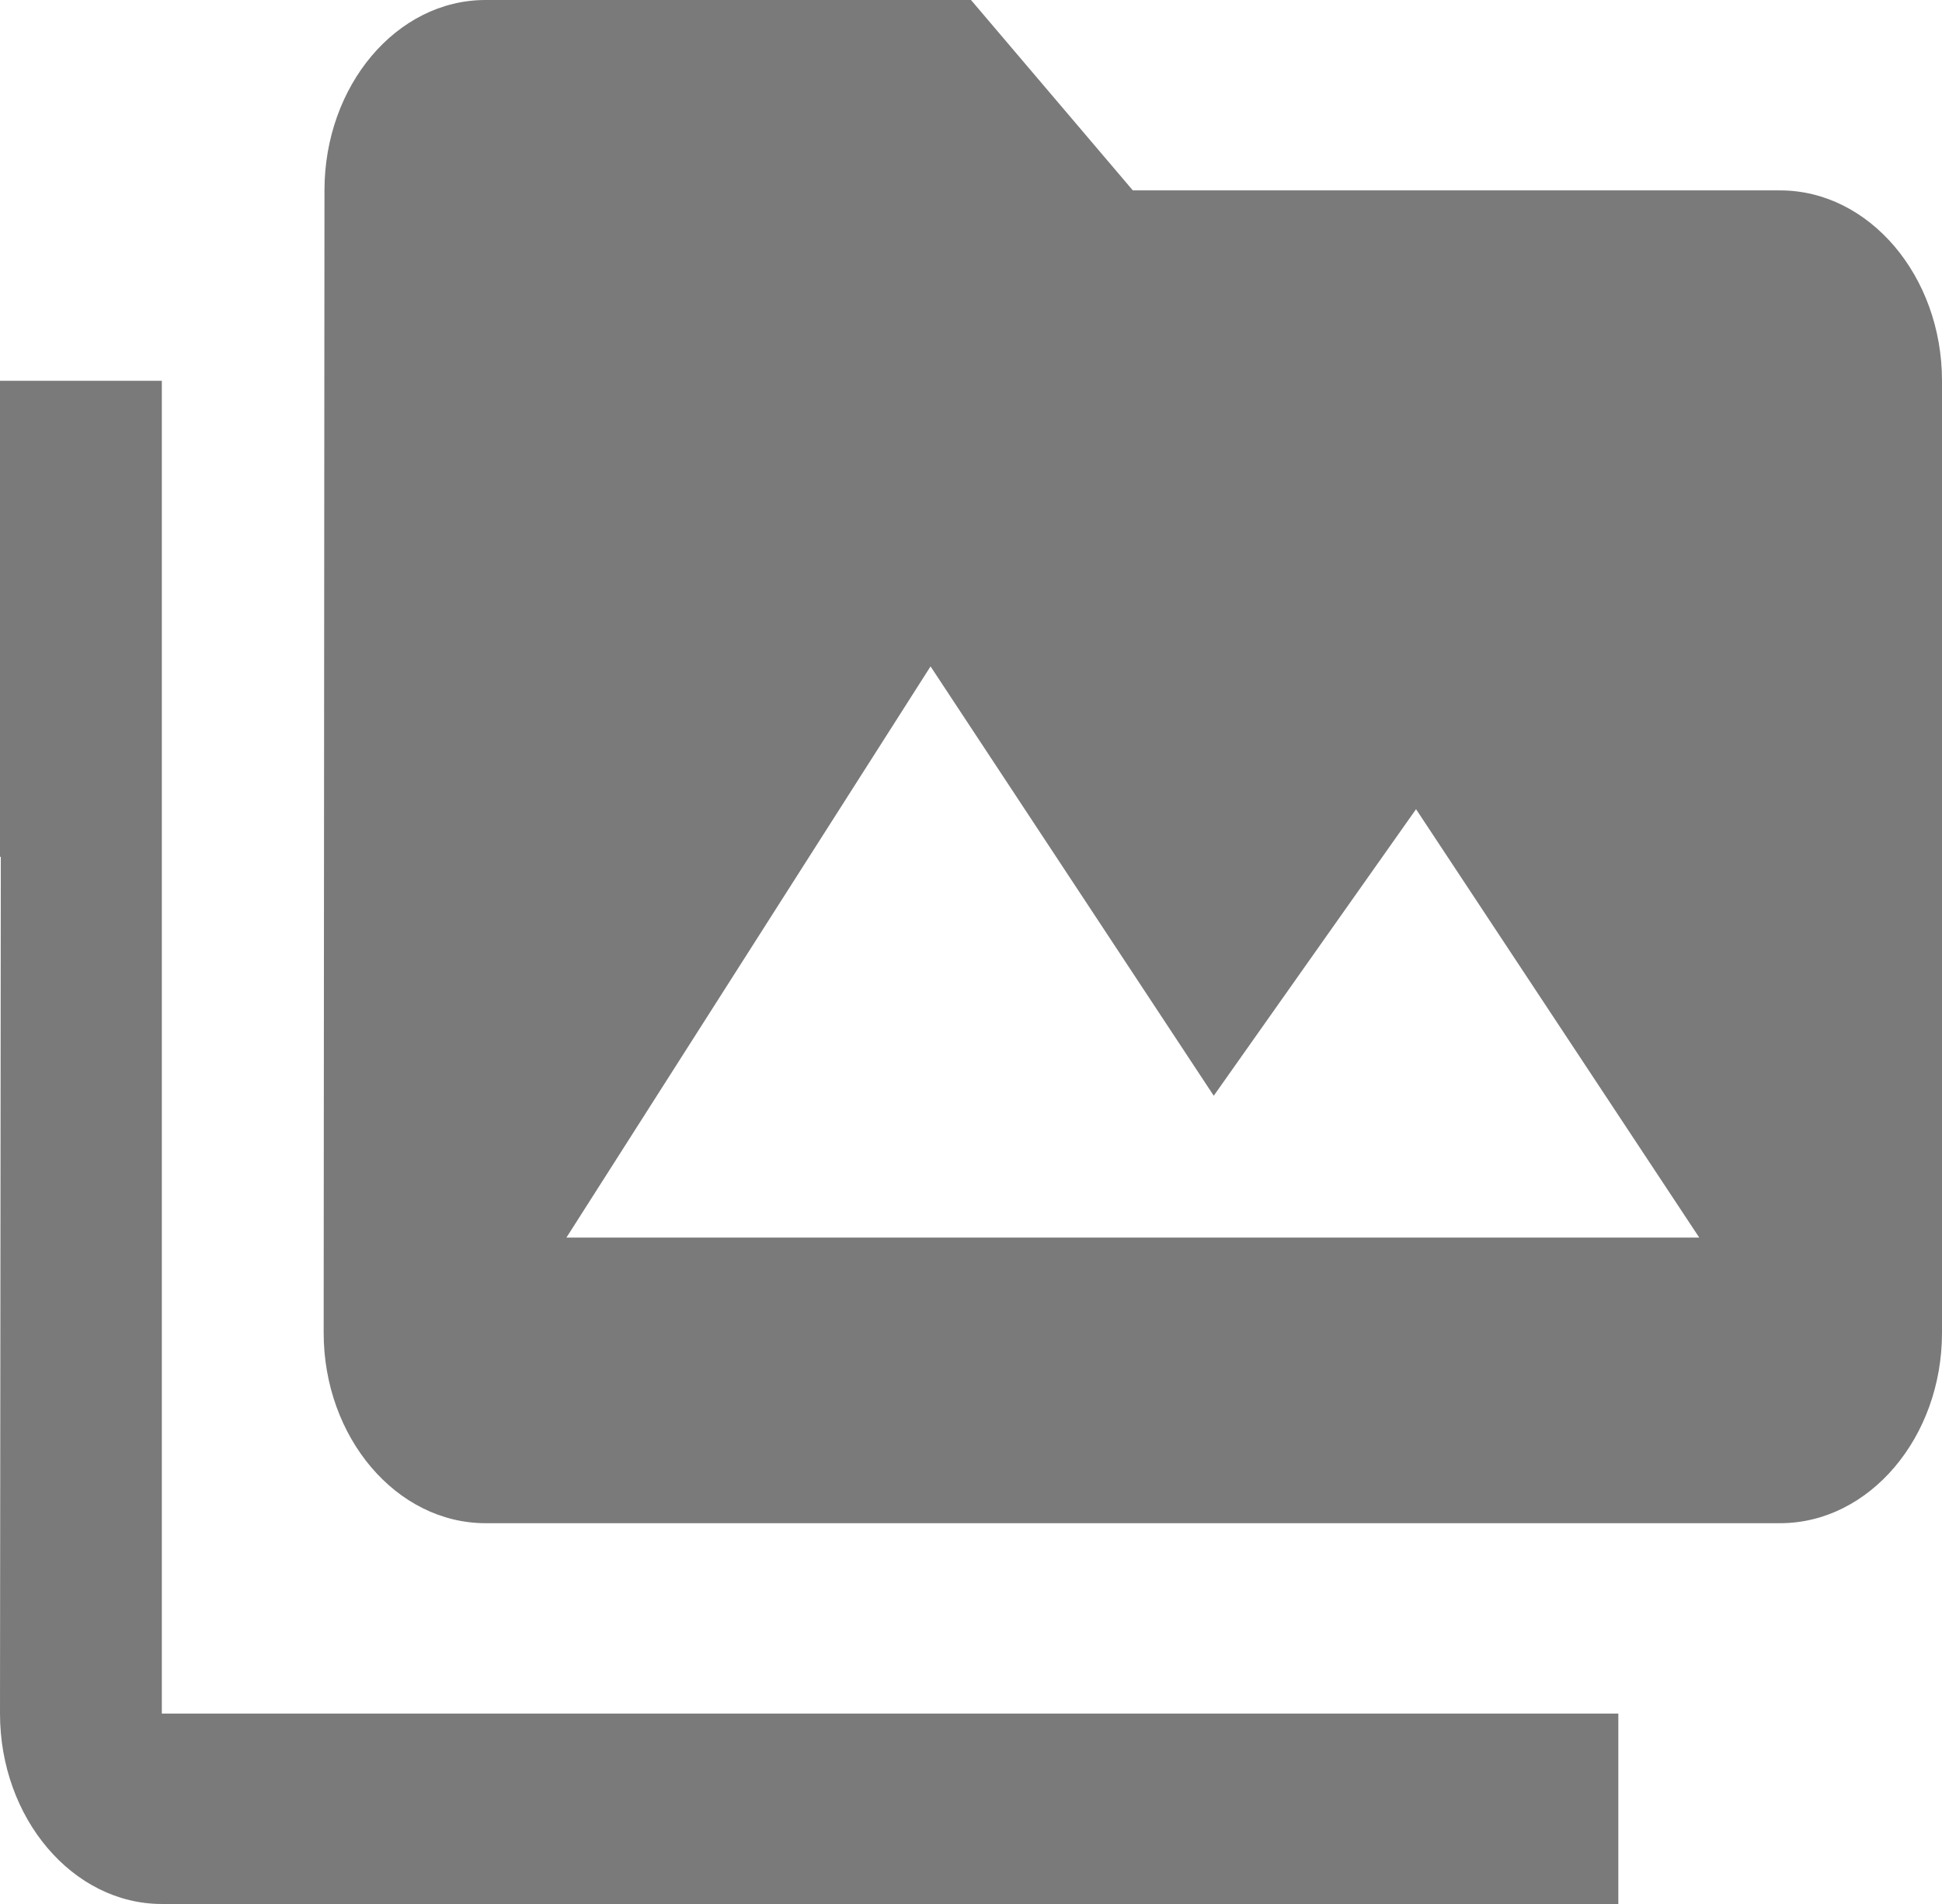
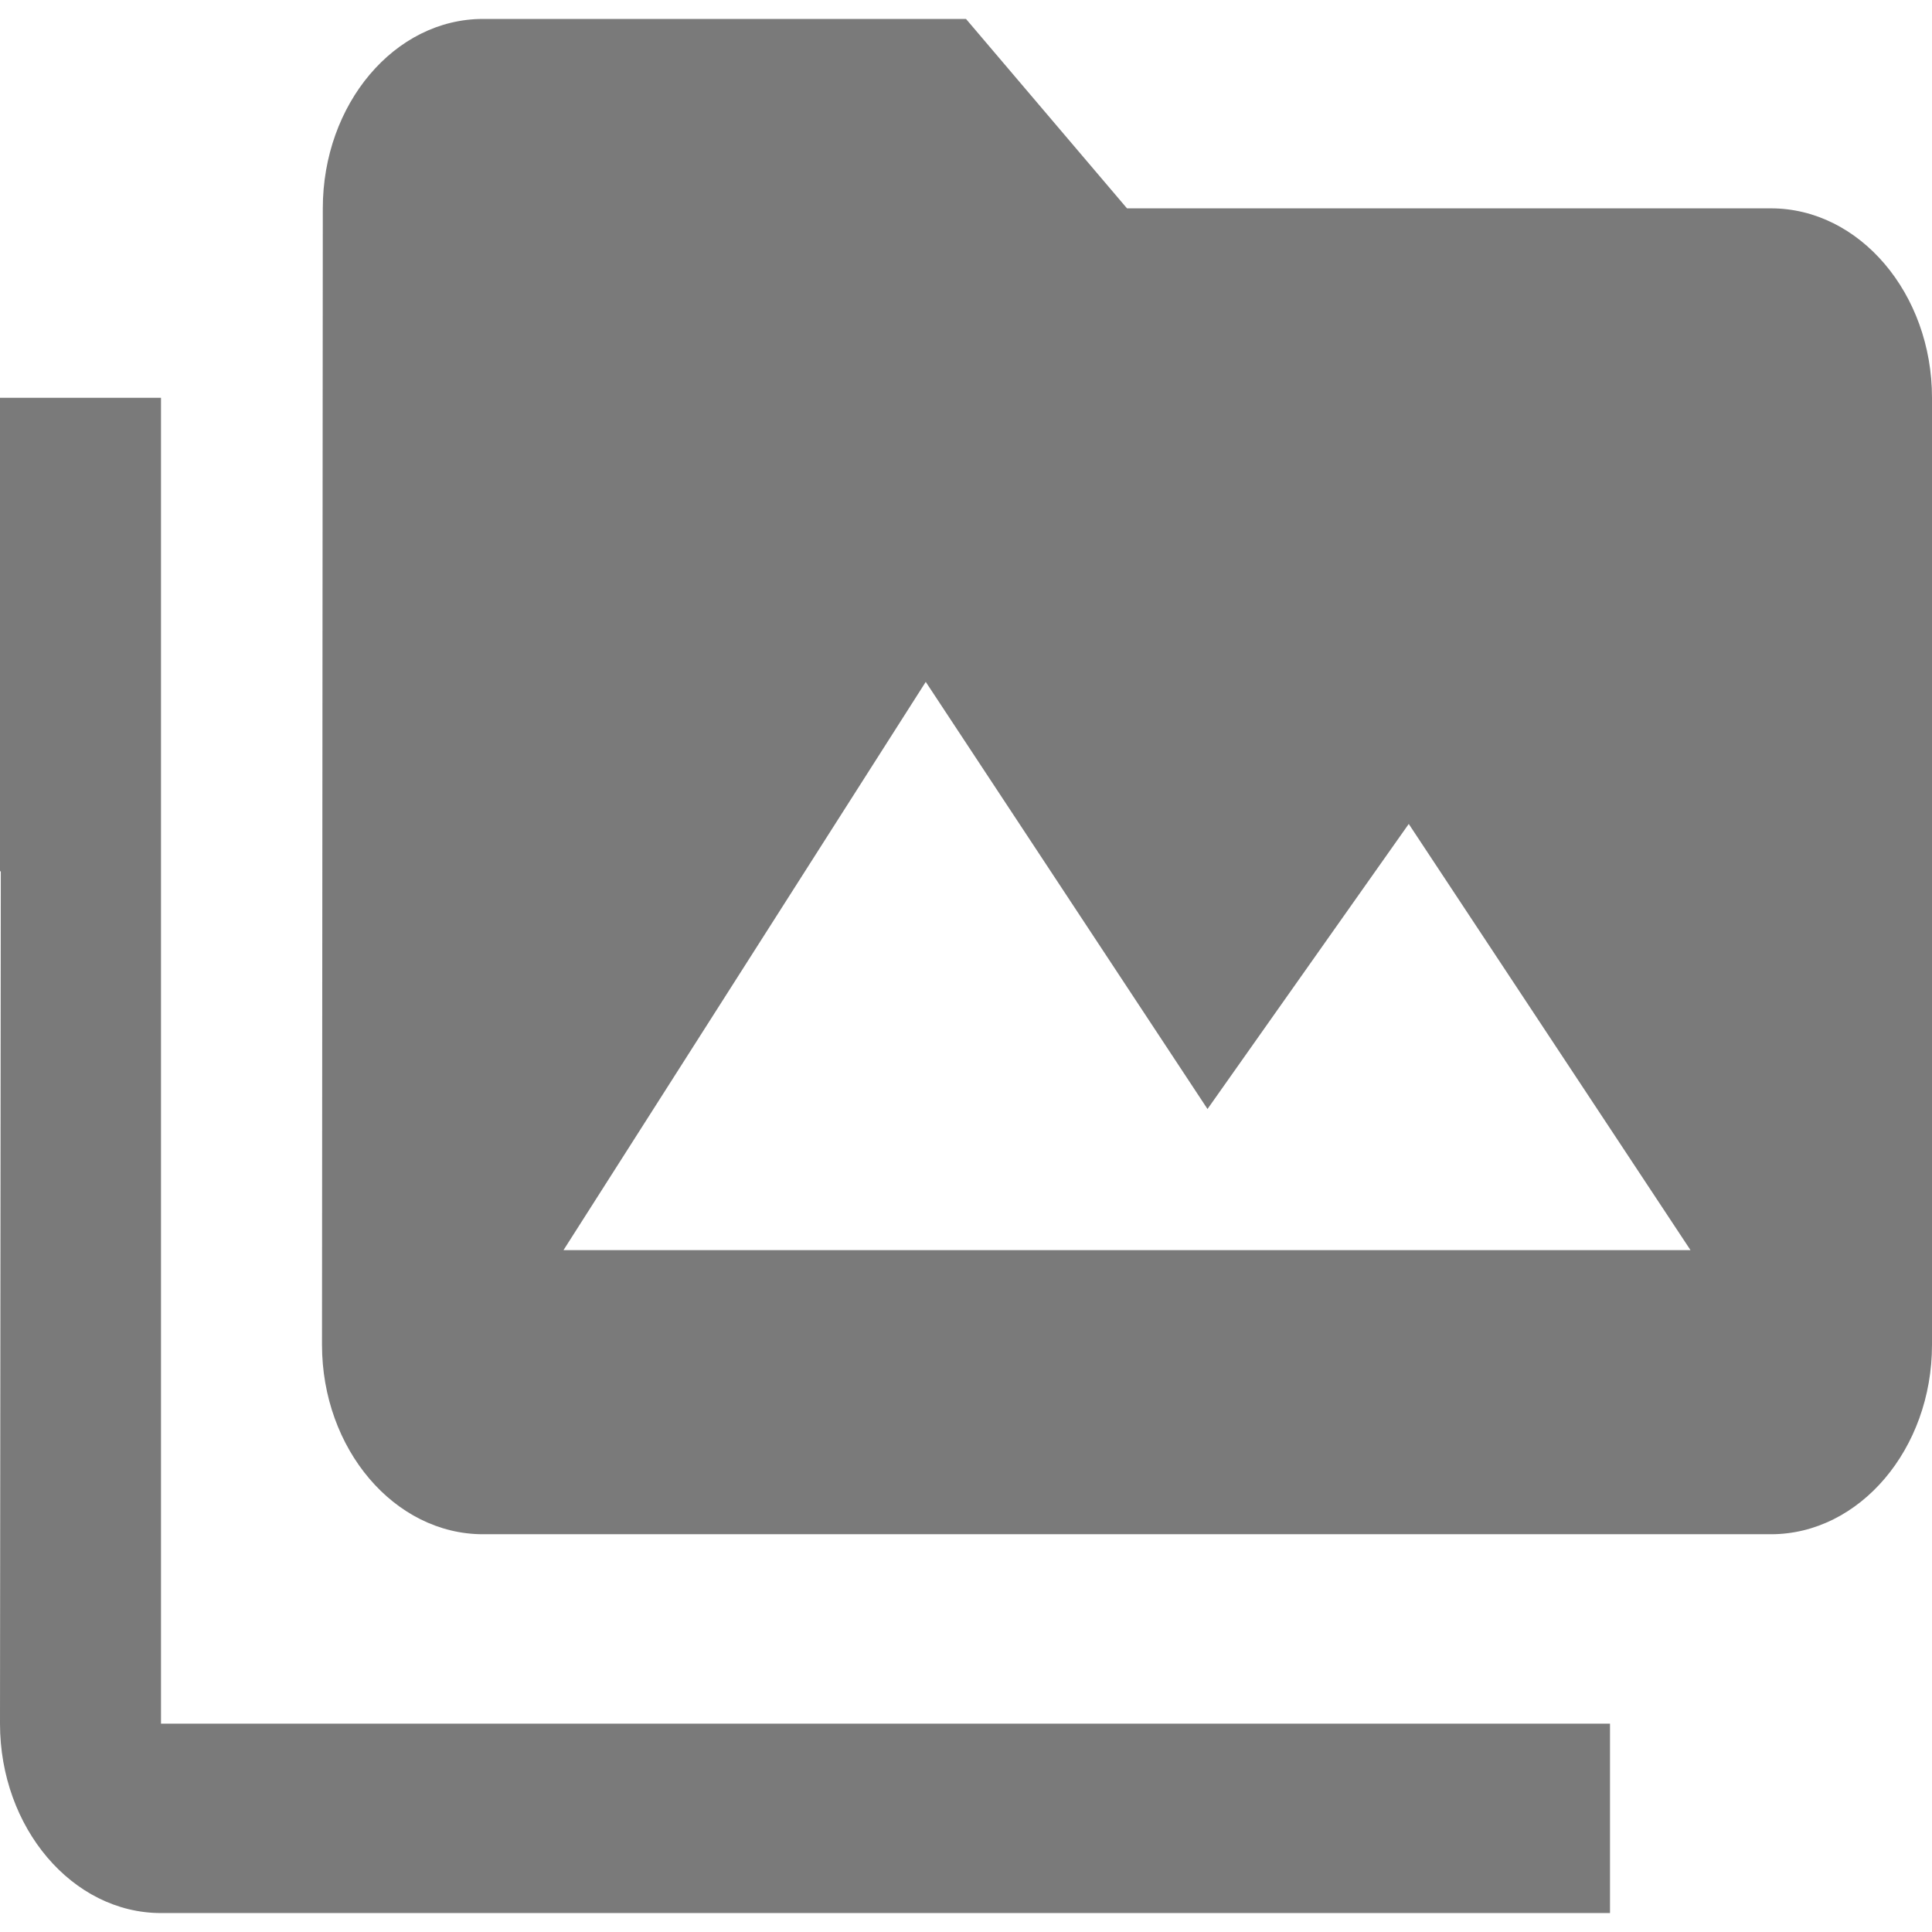
- <svg xmlns="http://www.w3.org/2000/svg" width="204" height="200" viewBox="0 0 204 200">
+ <svg xmlns="http://www.w3.org/2000/svg" width="17" height="17" viewBox="0 0 204 200">
  <defs>
    <style>.a{fill:#7a7a7a;}</style>
  </defs>
  <path class="a" d="M17,42H0V92H.085L0,182c0,11,7.65,20,17,20H170V182H17ZM187,22H119L102,2H51c-9.35,0-16.915,9-16.915,20L34,142c0,11,7.65,20,17,20H187c9.35,0,17-9,17-20V42C204,31,196.35,22,187,22ZM59.5,132,97.75,72l29.75,45.1L148.75,87l29.75,45Z" transform="translate(0 -2)" />
</svg>
